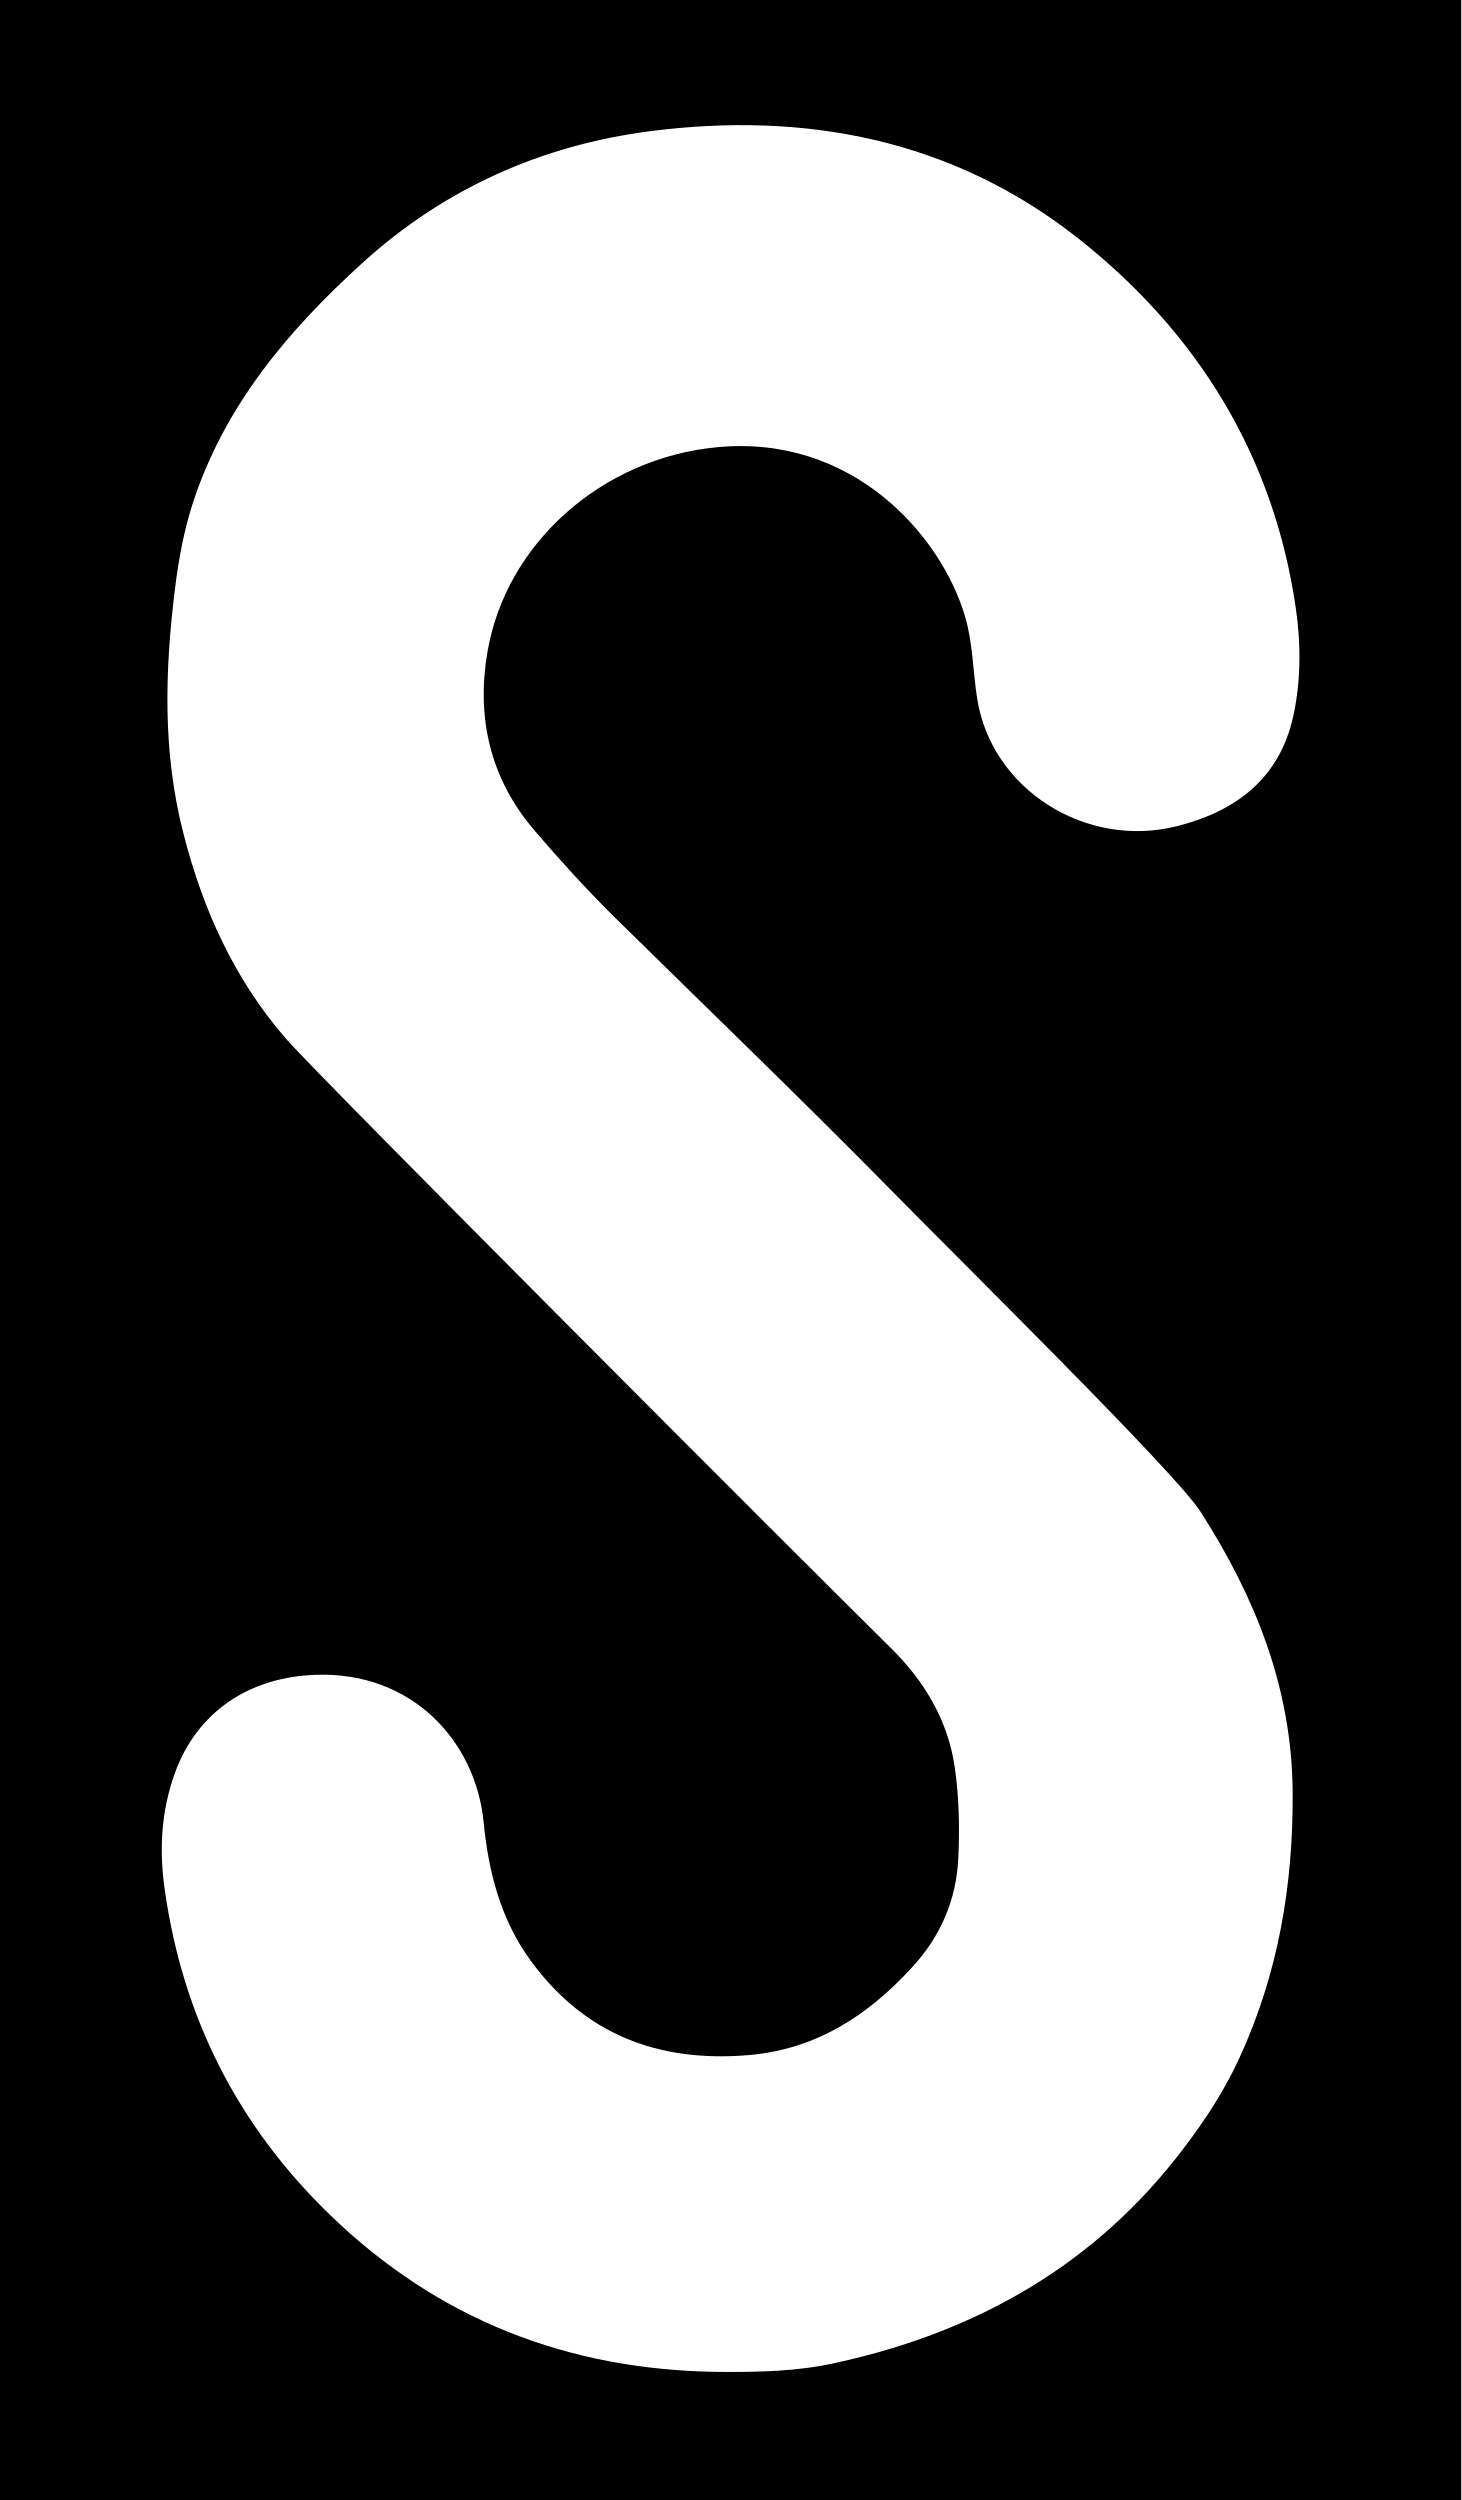
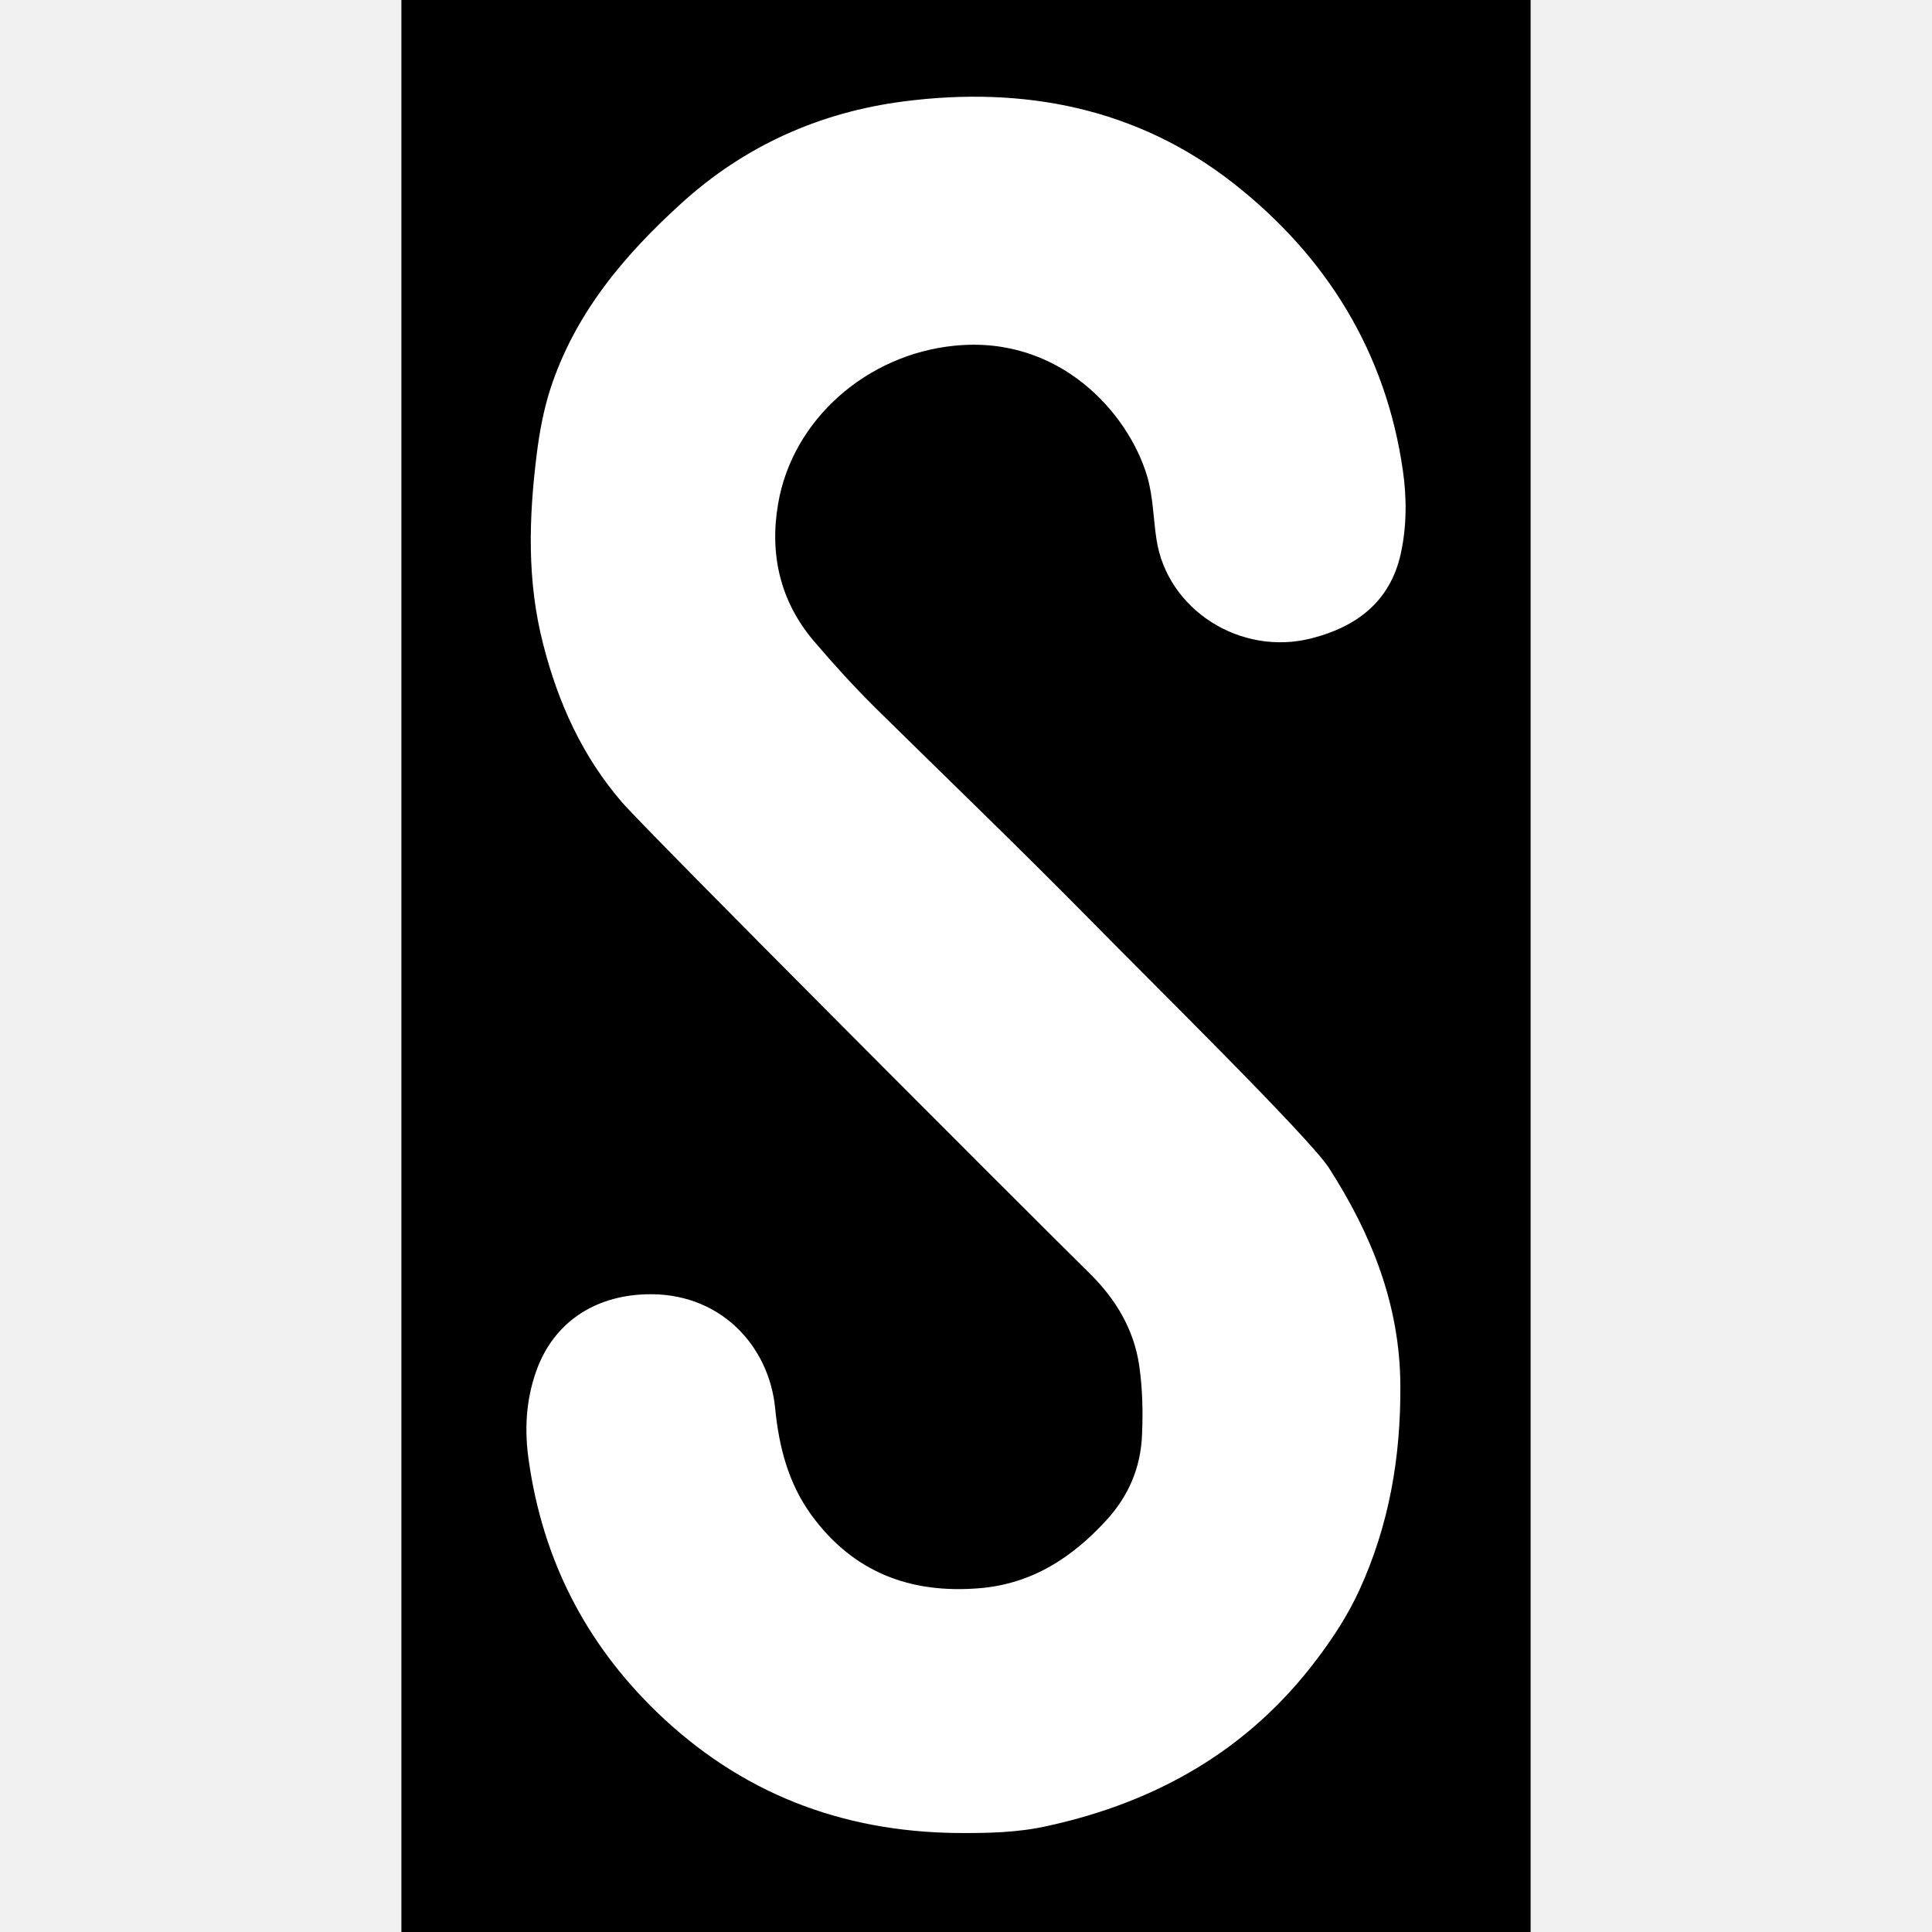
- <svg xmlns="http://www.w3.org/2000/svg" version="1.1" viewBox="0 0 512 876">
-   <rect width="512" height="876" />
-   <path d="m251.57 831.11c-52.631-0.667-98.033-18.352-135.87-54.946-32.527-31.477-51.614-69.405-57.939-113.78-2.033-13.903-1.355-27.584 3.501-41.042 7.793-21.578 26.089-33.701 49.355-34.48 33.431-1.224 56.019 22.913 58.842 51.609 1.694 17.24 5.873 33.924 16.376 48.383 18.861 25.916 44.725 35.926 76.461 33.257 23.605-2.002 41.675-13.792 57.035-30.476 10.278-11.011 15.925-24.136 16.489-39.152 0.452-10.344 0.226-20.688-1.242-31.032-2.372-16.684-10.729-30.476-22.475-42.043-27.219-26.805-200.81-200.54-212.1-213.67-17.958-20.799-28.913-45.047-35.689-71.518-7.454-28.808-6.551-57.504-2.937-86.423 1.242-9.899 3.049-19.687 6.099-29.252 11.068-34.146 33.205-60.507 59.407-84.309 28.687-26.138 62.908-41.376 100.97-46.27 54.325-7.007 105.71 2.892 149.42 37.149 42.353 33.257 69.12 76.746 76.8 130.13 1.807 12.457 1.807 25.582-1.016 38.151-4.856 21.355-19.878 32.812-40.433 38.039-32.075 8.231-65.393-12.902-70.249-44.824-1.468-9.454-1.468-19.131-4.179-28.474-8.471-28.808-39.755-64.177-87.304-59.395-39.755 3.893-73.525 33.368-80.075 71.63-3.953 22.801 0.791 44.268 16.376 62.509 8.809 10.344 17.958 20.354 27.558 29.92 32.64 32.144 65.619 63.844 97.694 96.433 25.073 25.582 99.501 98.769 108.2 112.45 19.2 29.92 32.075 61.842 32.301 98.324 0.226 32.7-5.082 63.621-18.748 93.319-5.195 11.234-11.859 21.467-19.313 31.254-30.607 40.597-72.056 64.4-121.75 75.3-13.666 3.114-27.558 3.337-41.562 3.226z" fill="#fff" />
+ <svg xmlns="http://www.w3.org/2000/svg" version="1.1" viewBox="0 0 876 876">
+   <g transform="translate(182,0)">
+     <rect width="512" height="876" />
+     <path d="m251.57 831.11c-52.631-0.667-98.033-18.352-135.87-54.946-32.527-31.477-51.614-69.405-57.939-113.78-2.033-13.903-1.355-27.584 3.501-41.042 7.793-21.578 26.089-33.701 49.355-34.48 33.431-1.224 56.019 22.913 58.842 51.609 1.694 17.24 5.873 33.924 16.376 48.383 18.861 25.916 44.725 35.926 76.461 33.257 23.605-2.002 41.675-13.792 57.035-30.476 10.278-11.011 15.925-24.136 16.489-39.152 0.452-10.344 0.226-20.688-1.242-31.032-2.372-16.684-10.729-30.476-22.475-42.043-27.219-26.805-200.81-200.54-212.1-213.67-17.958-20.799-28.913-45.047-35.689-71.518-7.454-28.808-6.551-57.504-2.937-86.423 1.242-9.899 3.049-19.687 6.099-29.252 11.068-34.146 33.205-60.507 59.407-84.309 28.687-26.138 62.908-41.376 100.97-46.27 54.325-7.007 105.71 2.892 149.42 37.149 42.353 33.257 69.12 76.746 76.8 130.13 1.807 12.457 1.807 25.582-1.016 38.151-4.856 21.355-19.878 32.812-40.433 38.039-32.075 8.231-65.393-12.902-70.249-44.824-1.468-9.454-1.468-19.131-4.179-28.474-8.471-28.808-39.755-64.177-87.304-59.395-39.755 3.893-73.525 33.368-80.075 71.63-3.953 22.801 0.791 44.268 16.376 62.509 8.809 10.344 17.958 20.354 27.558 29.92 32.64 32.144 65.619 63.844 97.694 96.433 25.073 25.582 99.501 98.769 108.2 112.45 19.2 29.92 32.075 61.842 32.301 98.324 0.226 32.7-5.082 63.621-18.748 93.319-5.195 11.234-11.859 21.467-19.313 31.254-30.607 40.597-72.056 64.4-121.75 75.3-13.666 3.114-27.558 3.337-41.562 3.226z" fill="#fff" />
+   </g>
</svg>
